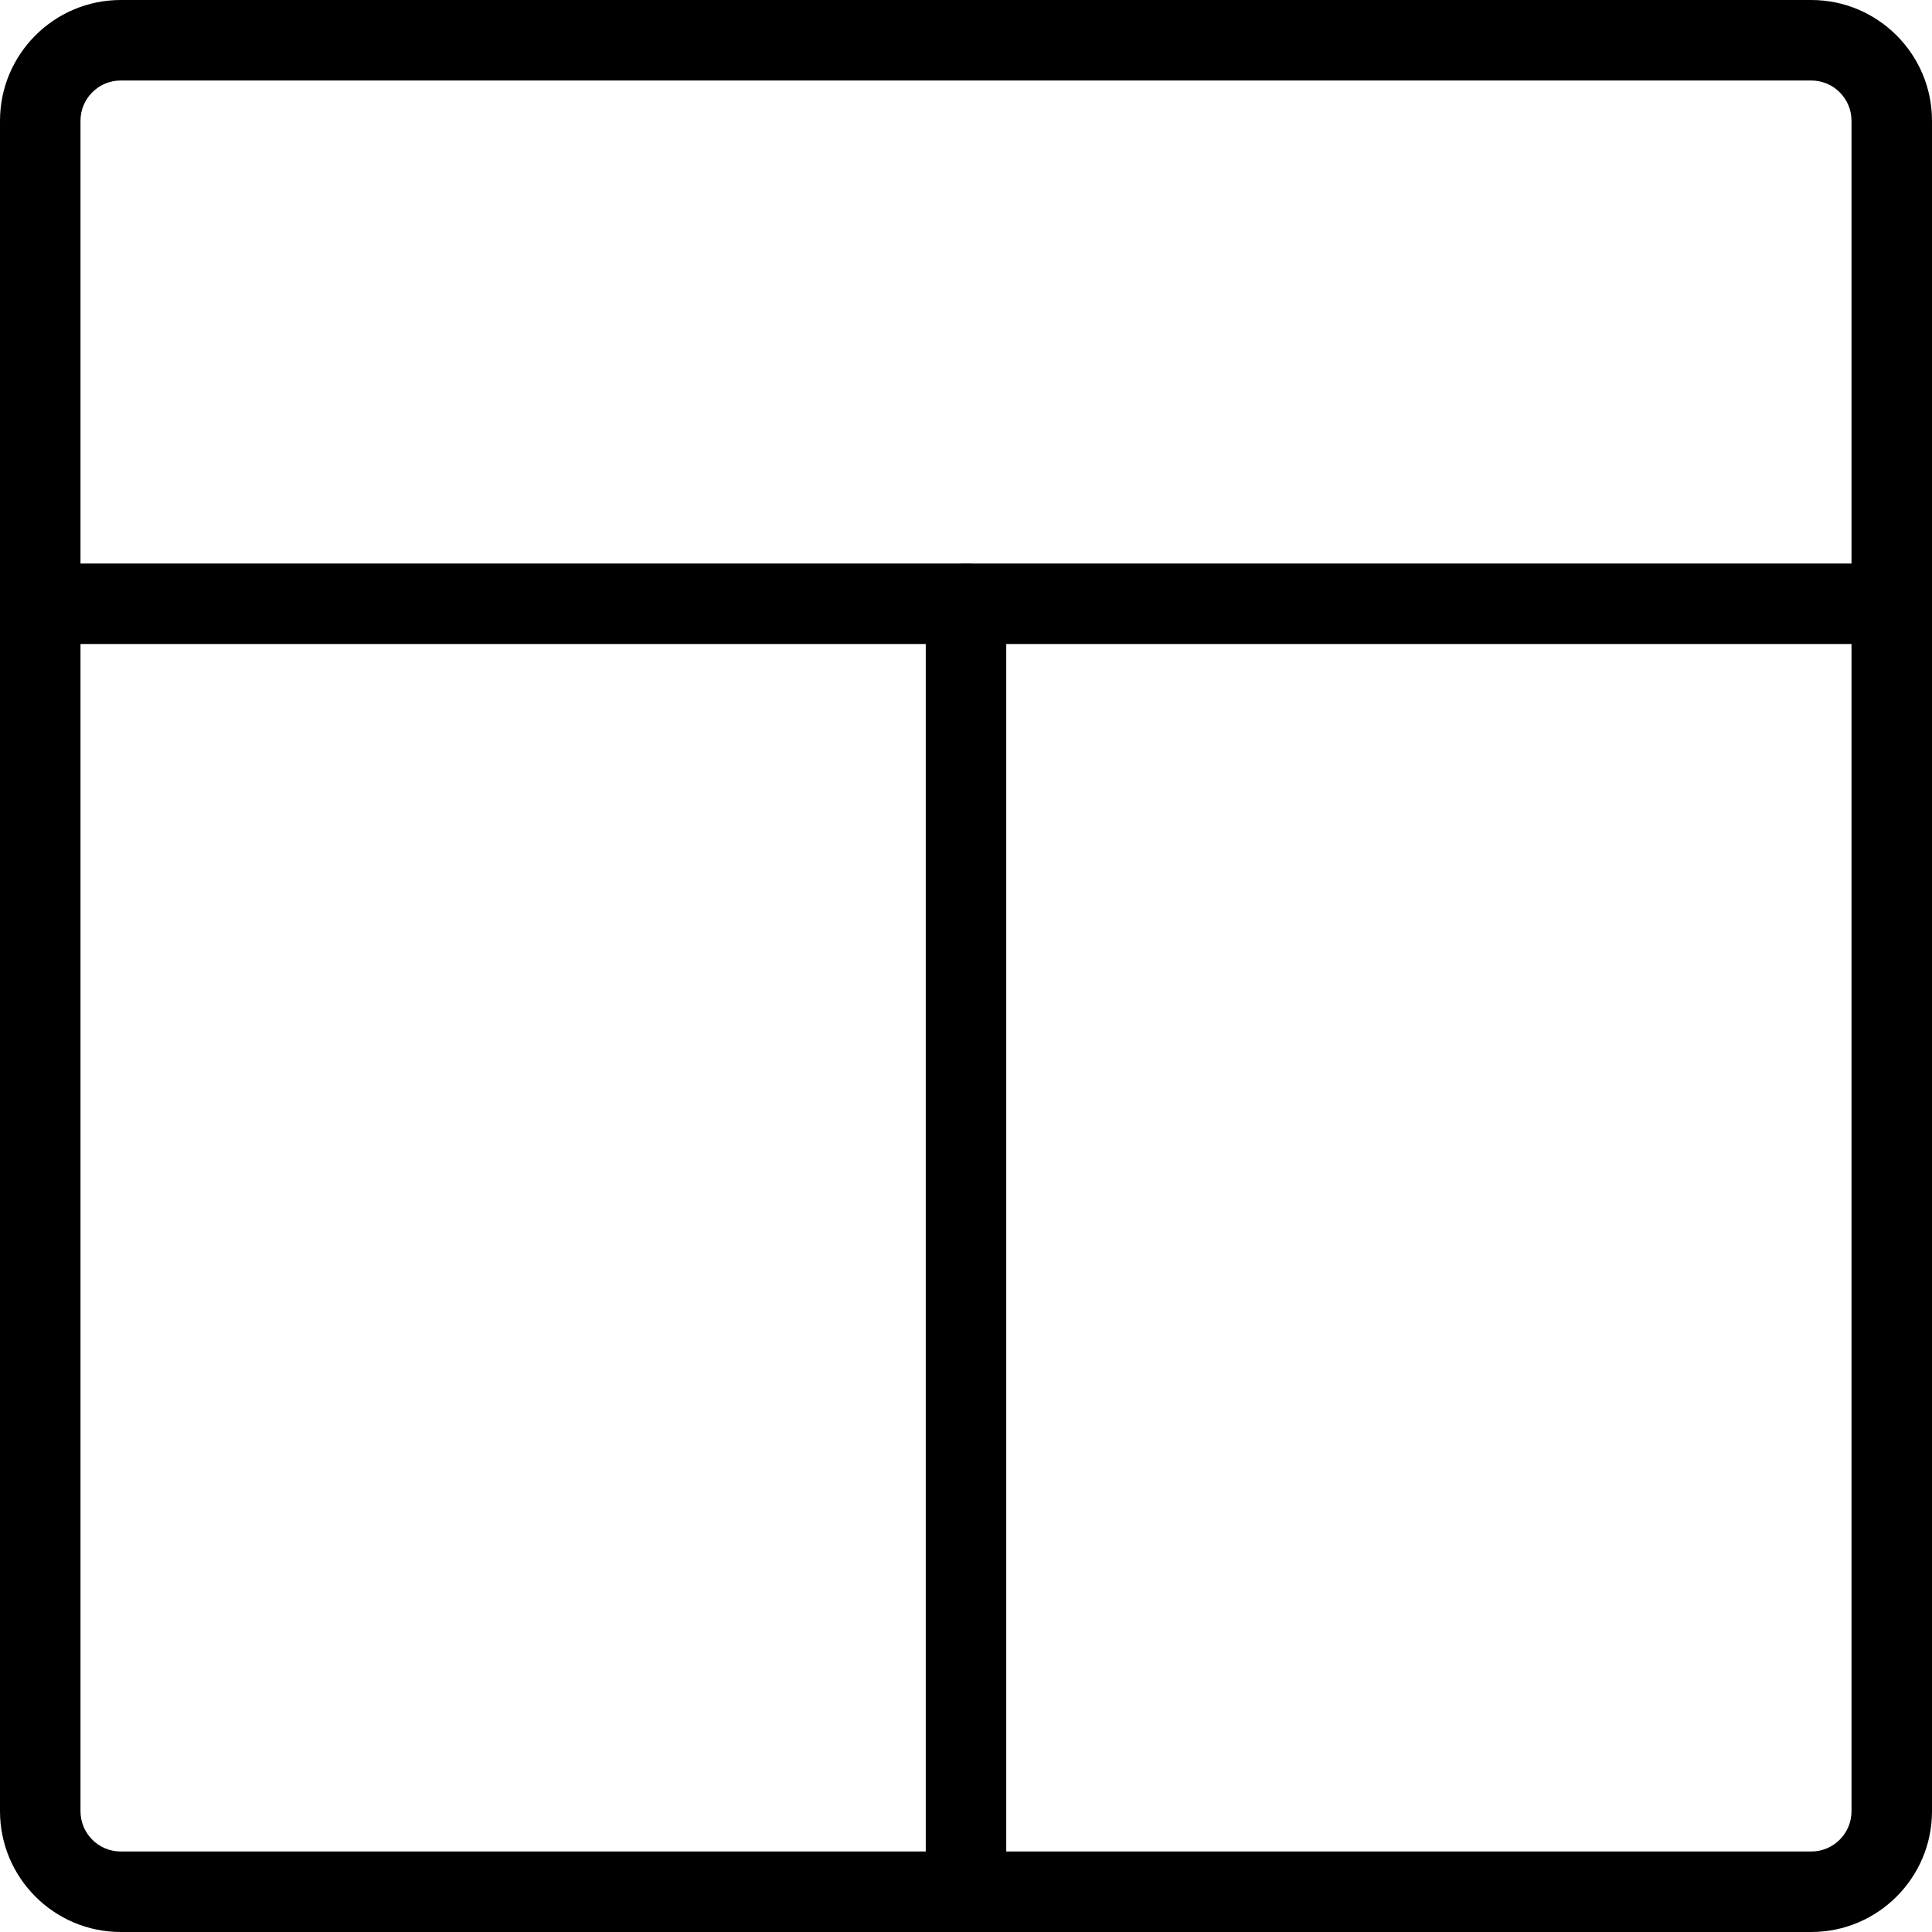
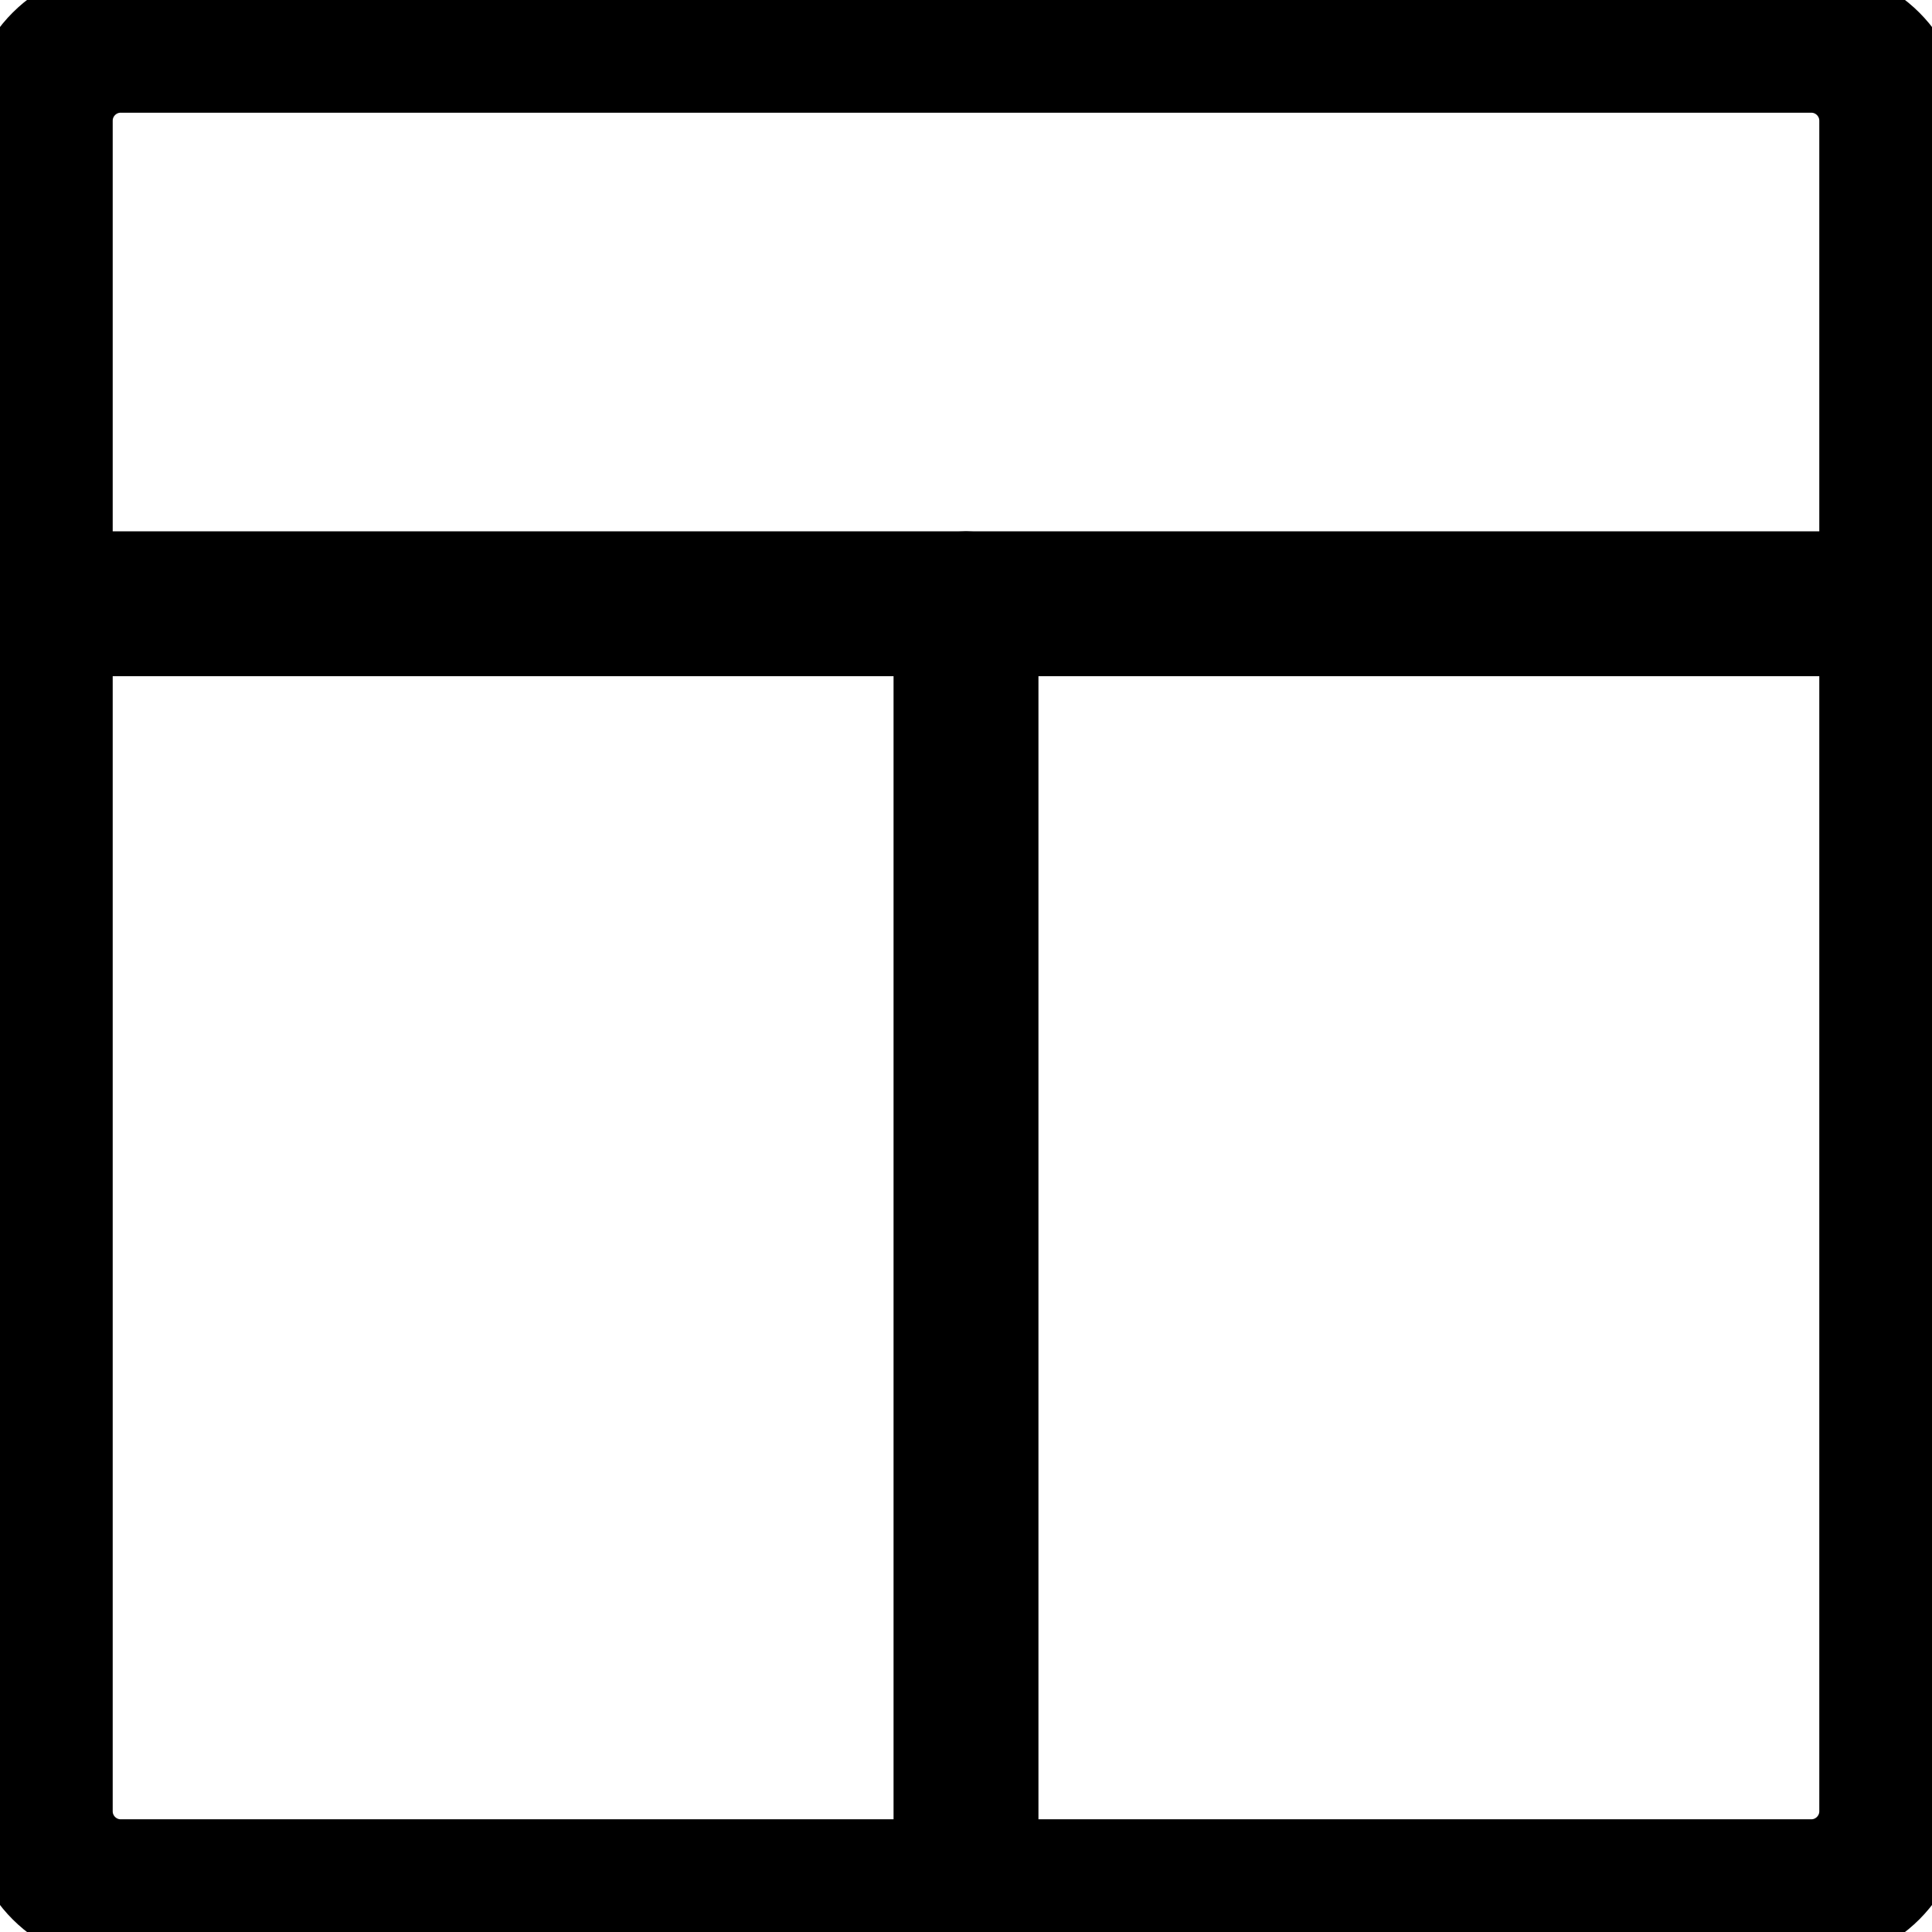
- <svg xmlns="http://www.w3.org/2000/svg" enable-background="new 0 0 24 24" height="512" viewBox="0 0 24 24" width="512">
+ <svg xmlns="http://www.w3.org/2000/svg" enable-background="new 0 0 24 24" stroke="currentColor" stroke-width=".8" height="512" viewBox="0 0 24 24" width="512">
  <path d="m22.5 24h-21c-.827 0-1.5-.673-1.5-1.5v-21c0-.827.673-1.5 1.5-1.5h21c.827 0 1.5.673 1.5 1.5v21c0 .827-.673 1.5-1.5 1.5zm-21-23c-.276 0-.5.224-.5.5v21c0 .276.224.5.5.5h21c.276 0 .5-.224.5-.5v-21c0-.276-.224-.5-.5-.5z" />
  <path d="m23.5 8h-23c-.276 0-.5-.224-.5-.5s.224-.5.5-.5h23c.276 0 .5.224.5.5s-.224.5-.5.5z" />
  <path d="m12 24c-.276 0-.5-.224-.5-.5v-16c0-.276.224-.5.5-.5s.5.224.5.5v16c0 .276-.224.5-.5.5z" />
</svg>
